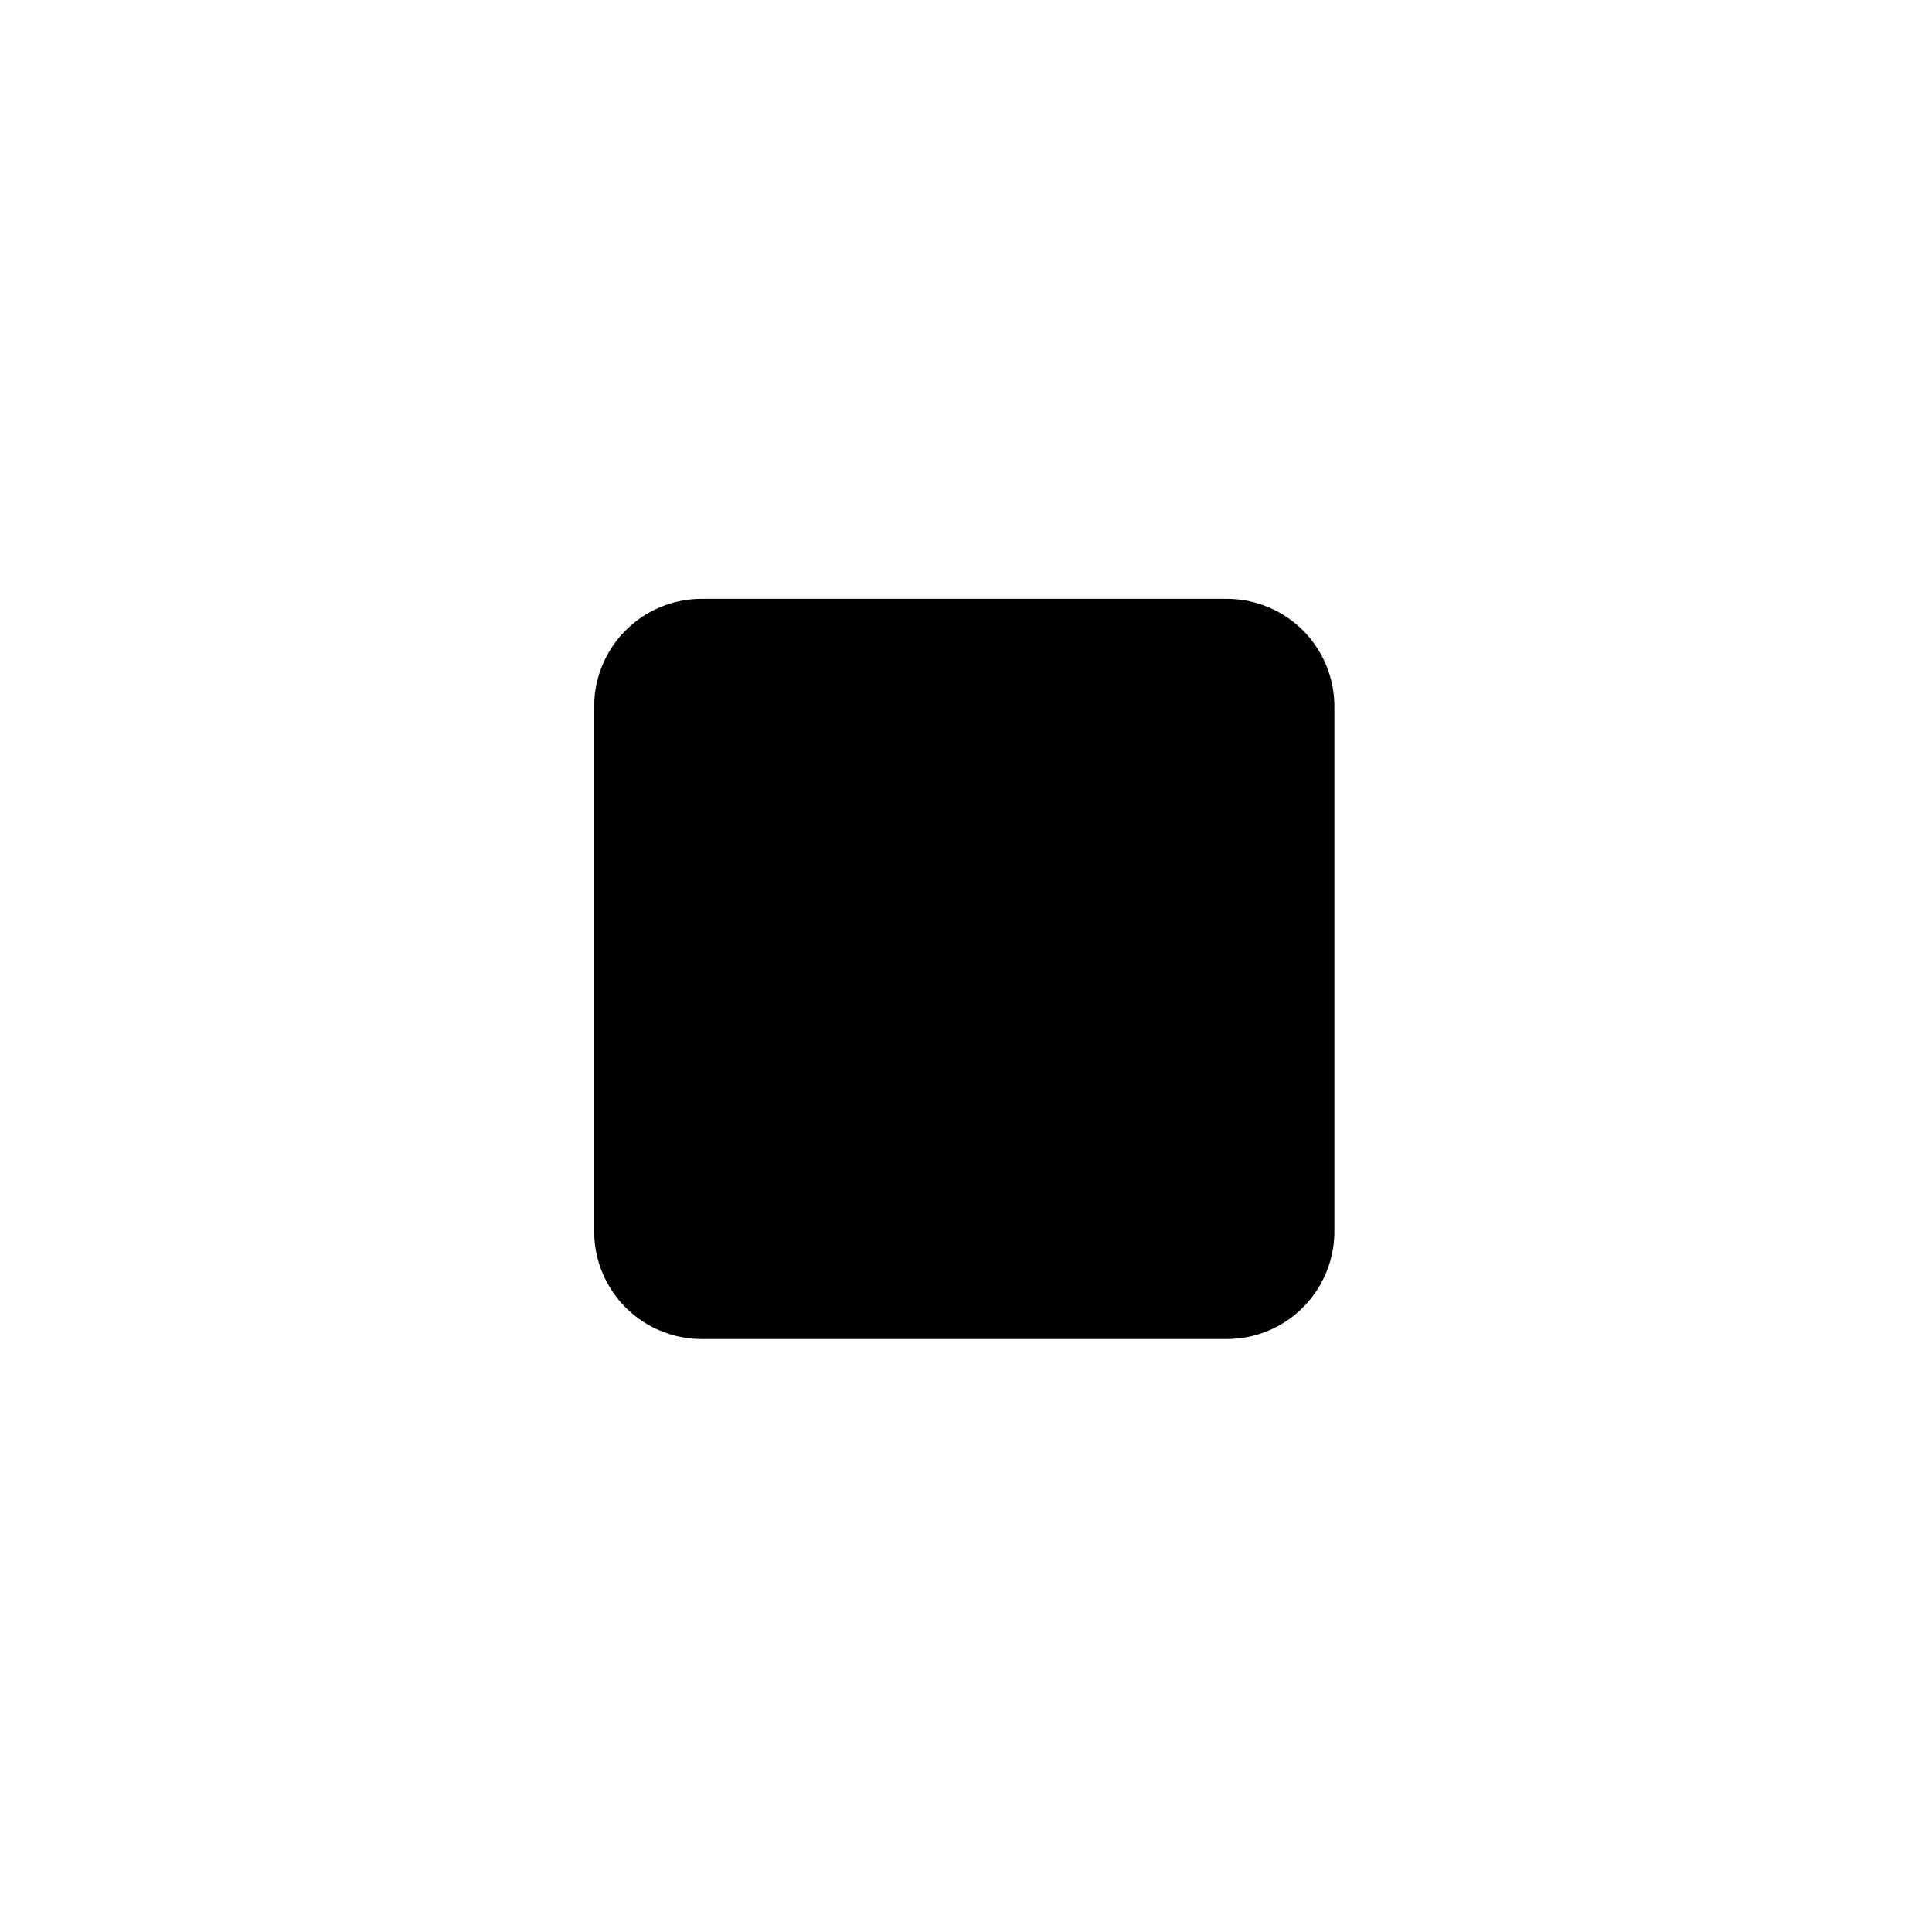
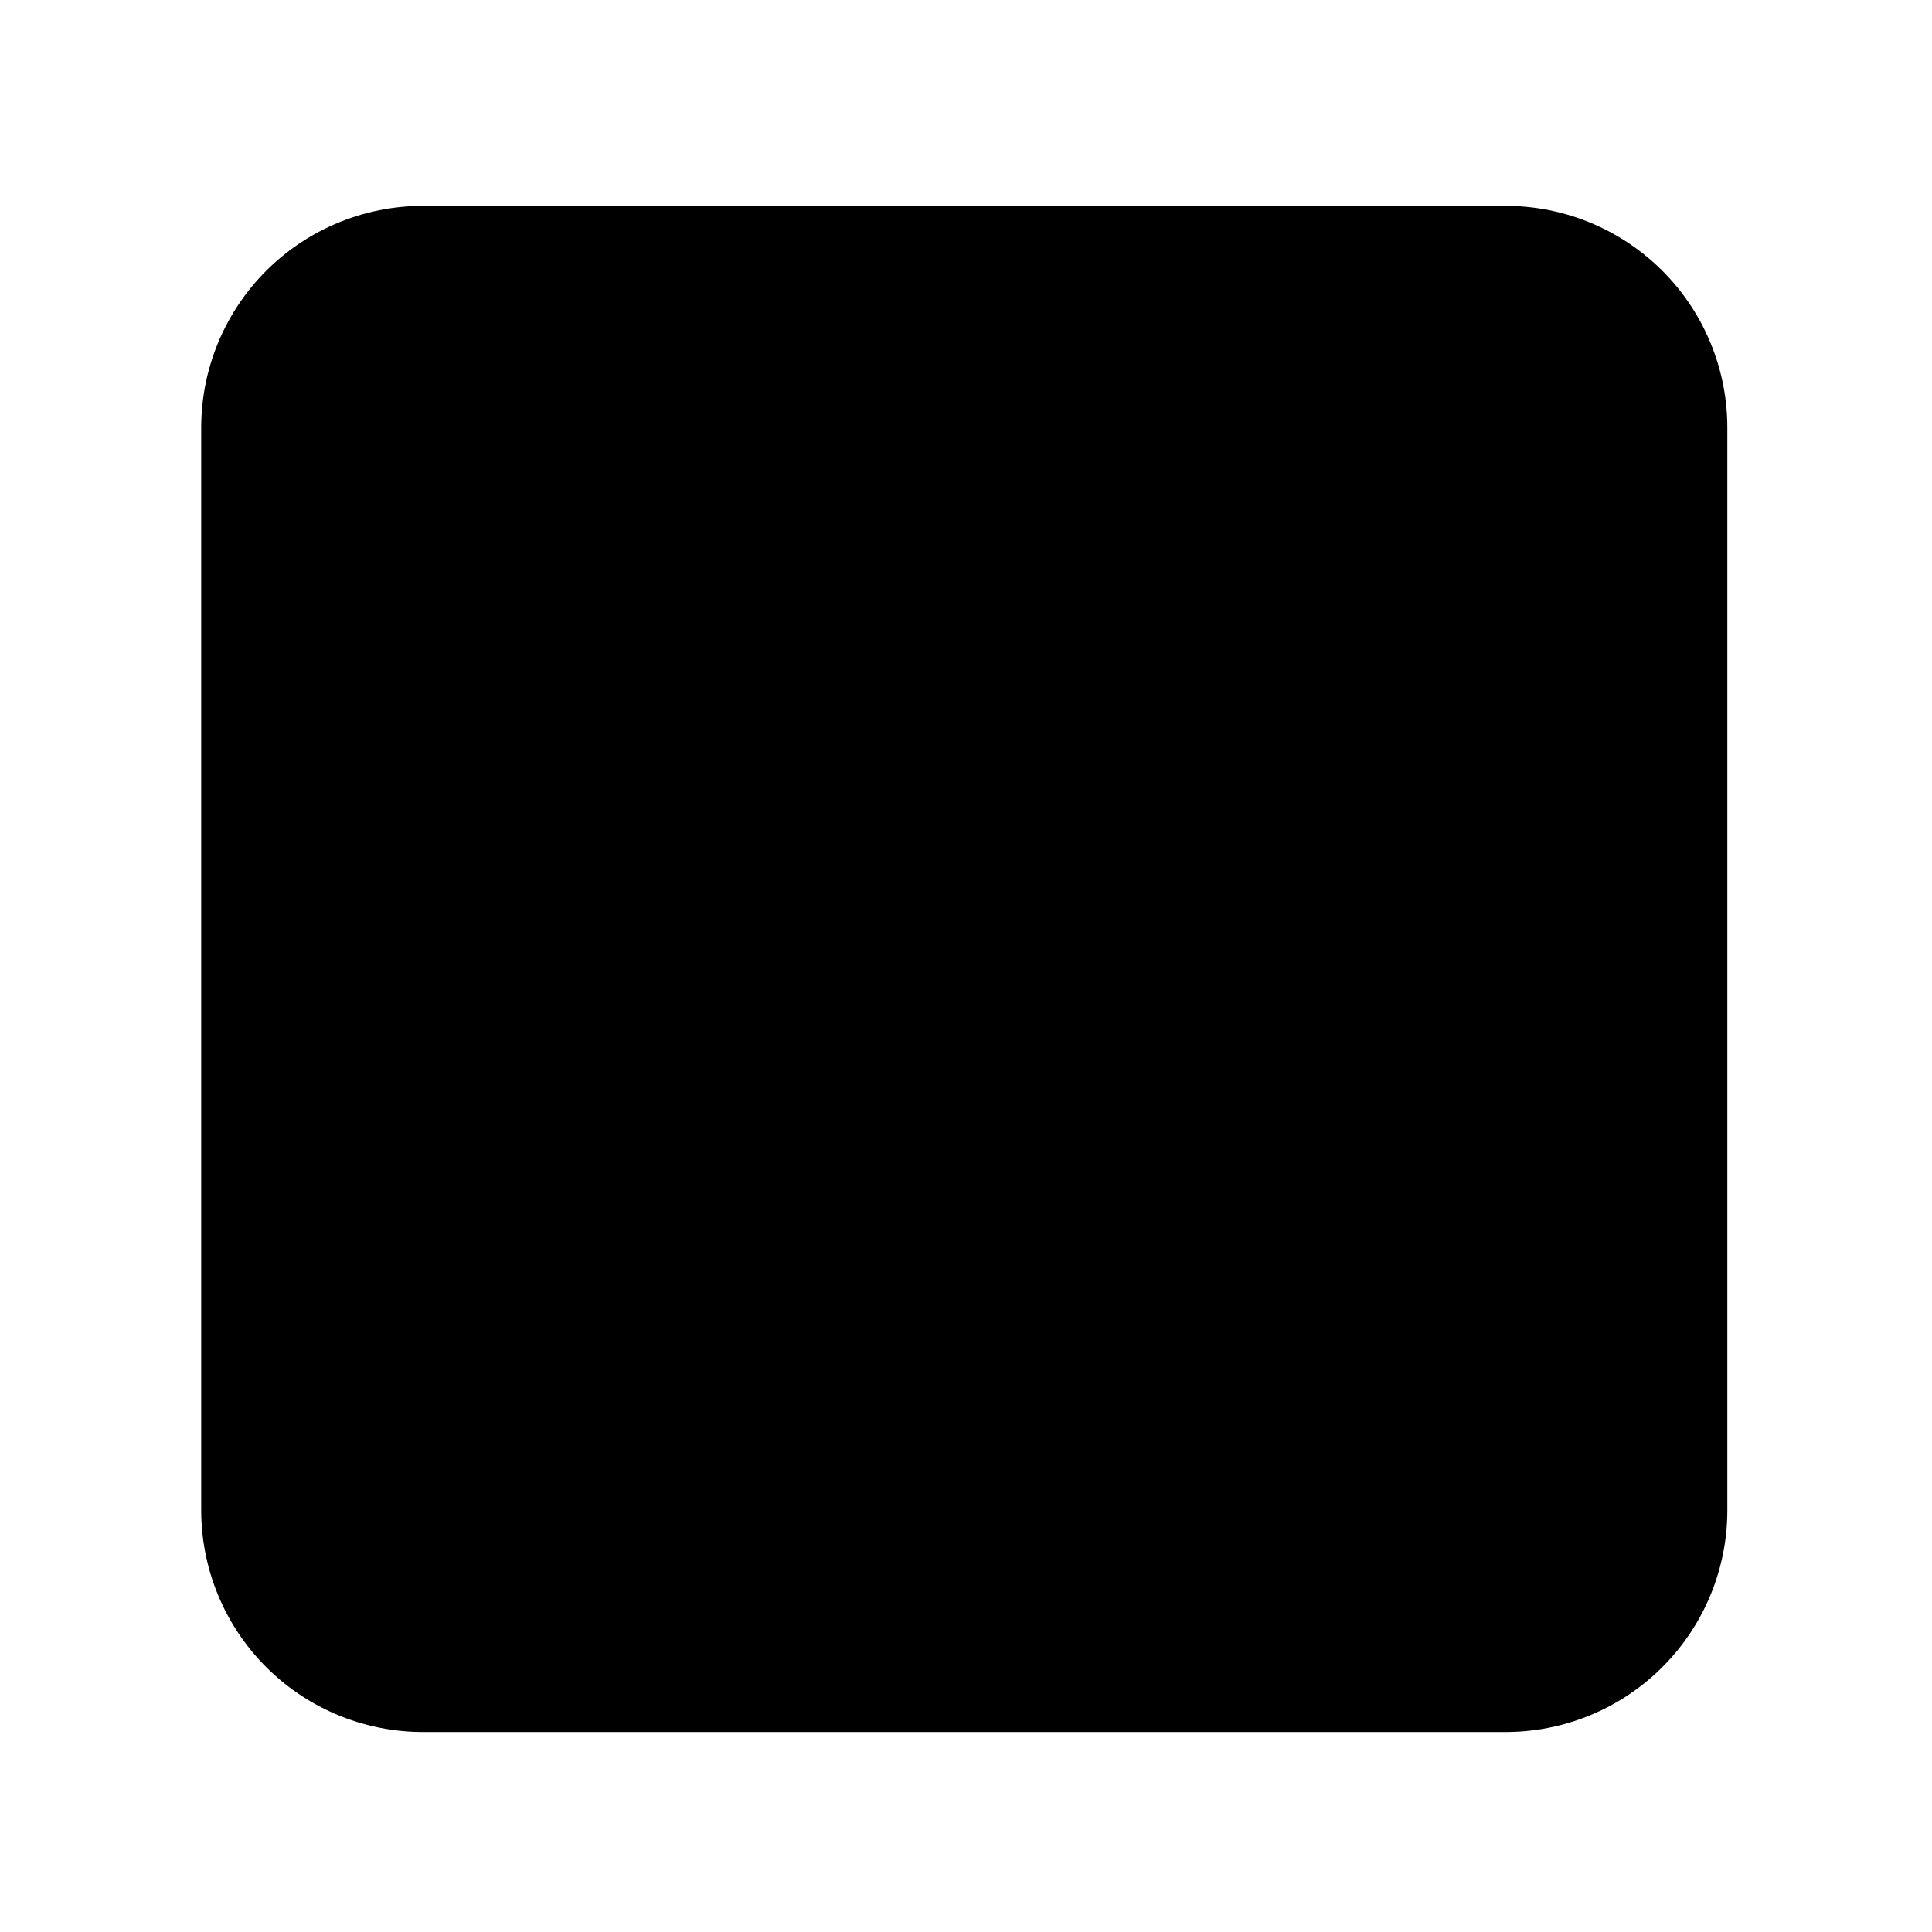
<svg xmlns="http://www.w3.org/2000/svg" fill="currentColor" viewBox="0 0 24 24">
-   <path d="M8.717 8.775h6.523v6.523H8.717z" style="stroke:currentColor;stroke-width:2.672;stroke-linecap:round;stroke-linejoin:round;stroke-miterlimit:.6;stroke-dasharray:none" />
+   <path d="M5.254 5.312h13.449v13.449H5.254Z" style="stroke:currentColor;stroke-width:5.509;stroke-linecap:round;stroke-linejoin:round;stroke-miterlimit:.6;stroke-dasharray:none" />
</svg>
